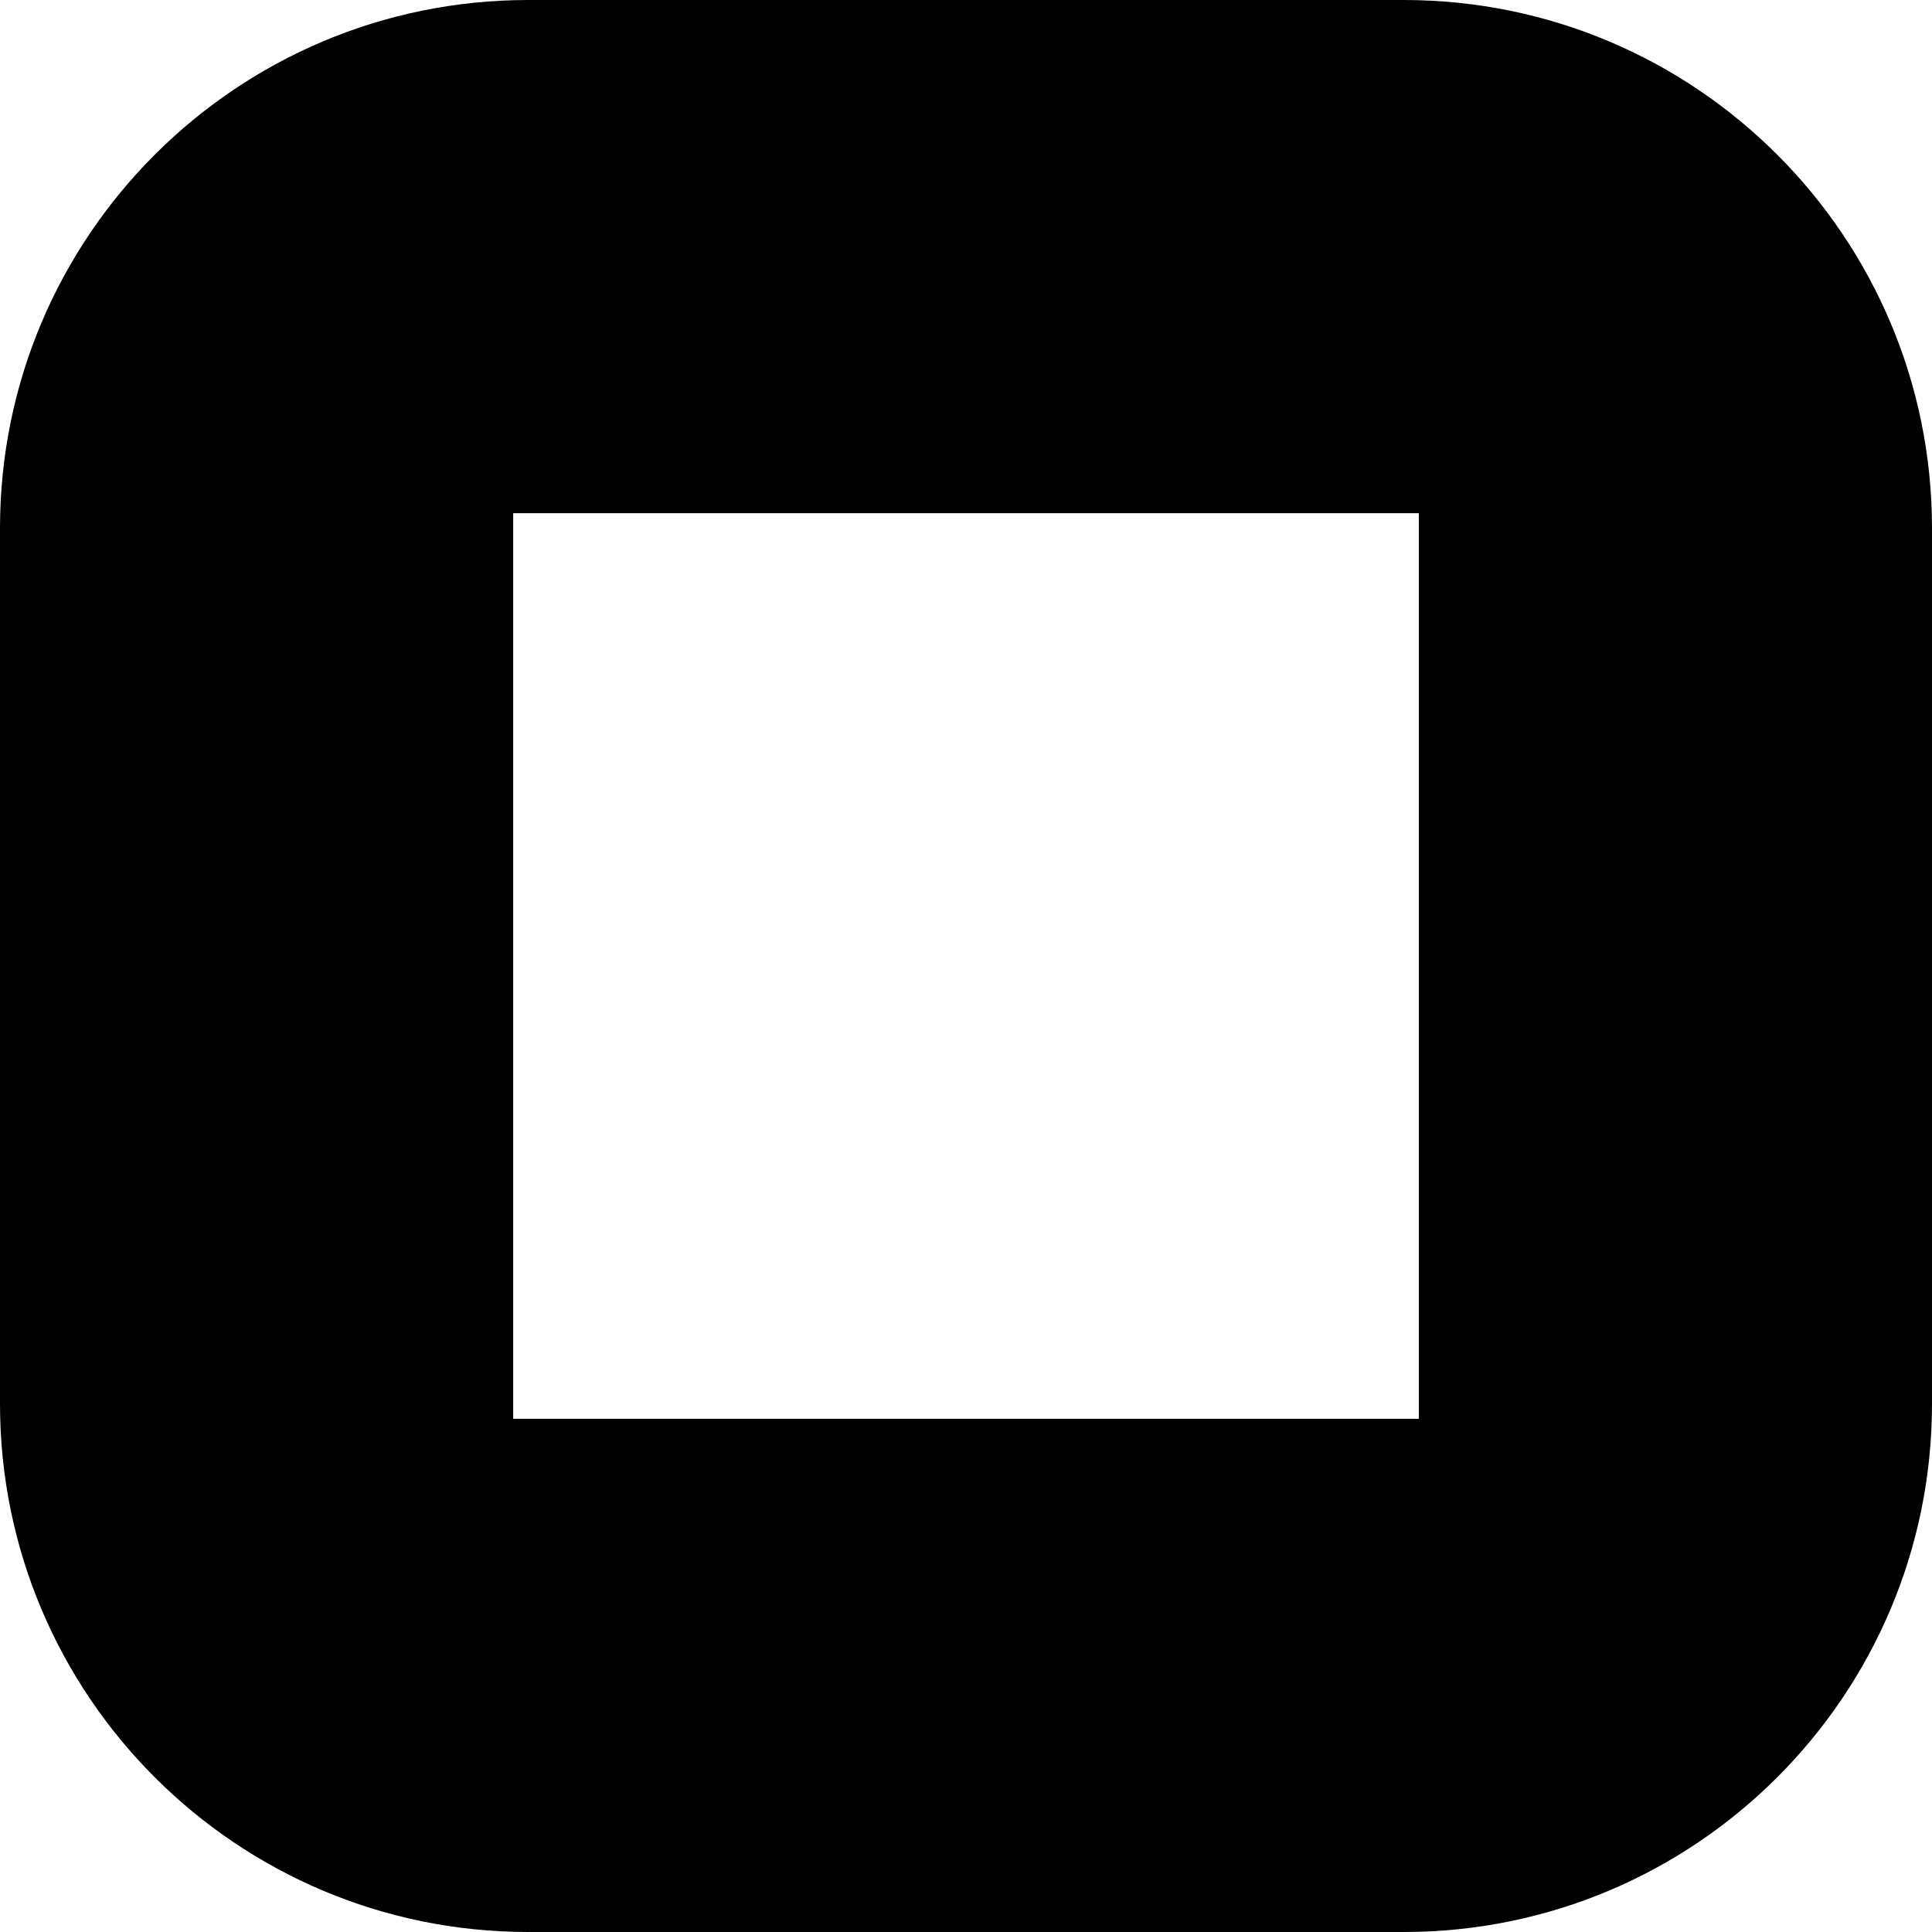
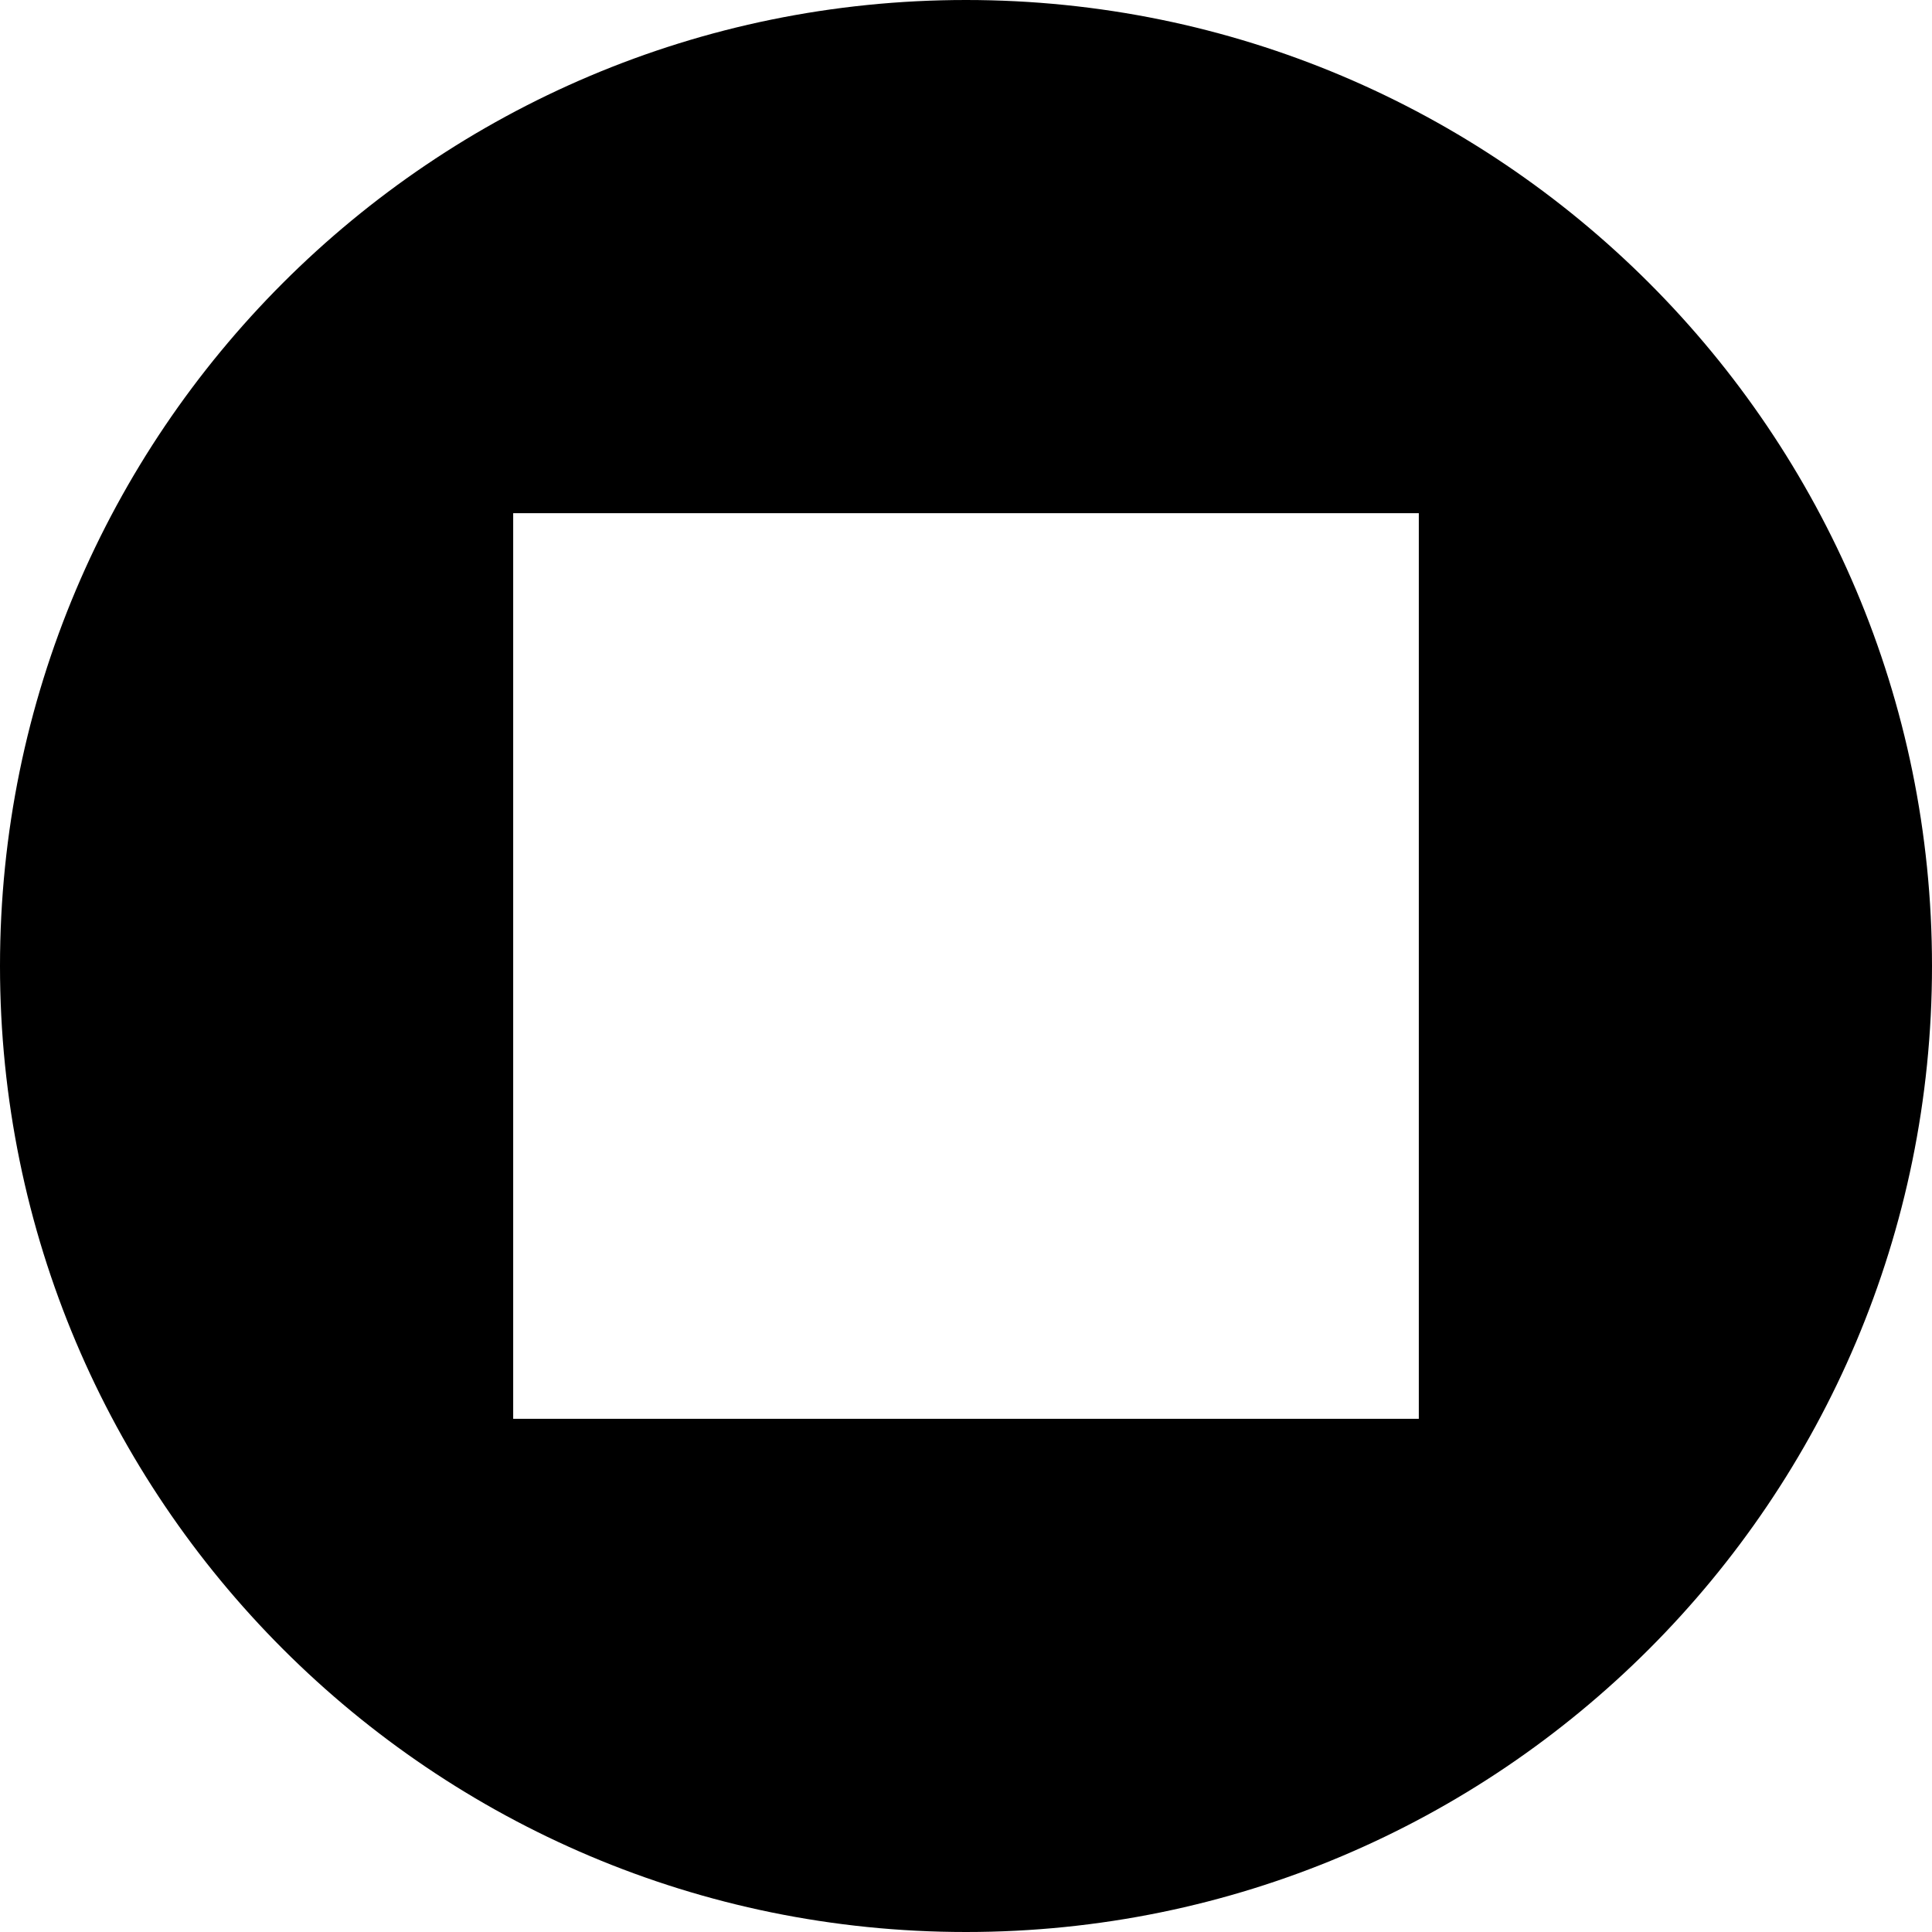
<svg xmlns="http://www.w3.org/2000/svg" width="512px" height="512px" viewBox="0 0 512 512" version="1.1">
  <defs />
  <g id="Page-1" stroke="none" stroke-width="1" fill="none" fill-rule="evenodd">
    <g id="stop" fill="#000000">
-       <path d="M372.009,0 L139.991,0 C62.676,0 0,62.685 0,139.991 L0,372.009 C0,449.324 62.685,512 139.991,512 L372.009,512 C449.324,512 512,449.315 512,372.009 L512,139.991 C512,62.676 449.315,0 372.009,0 L372.009,0 Z M136,136 L376,136 L376,376 L136,376 L136,136 Z" id="Imported-Layers" />
+       <path d="M256,512 C397.385,512 512,397.385 512,256 C512,114.615 397.385,0 256,0 C114.615,0 0,114.615 0,256 C0,397.385 114.615,512 256,512 Z M136,136 L376,136 L376,376 L136,376 L136,136 Z" id="Imported-Layers-2" />
    </g>
  </g>
</svg>
